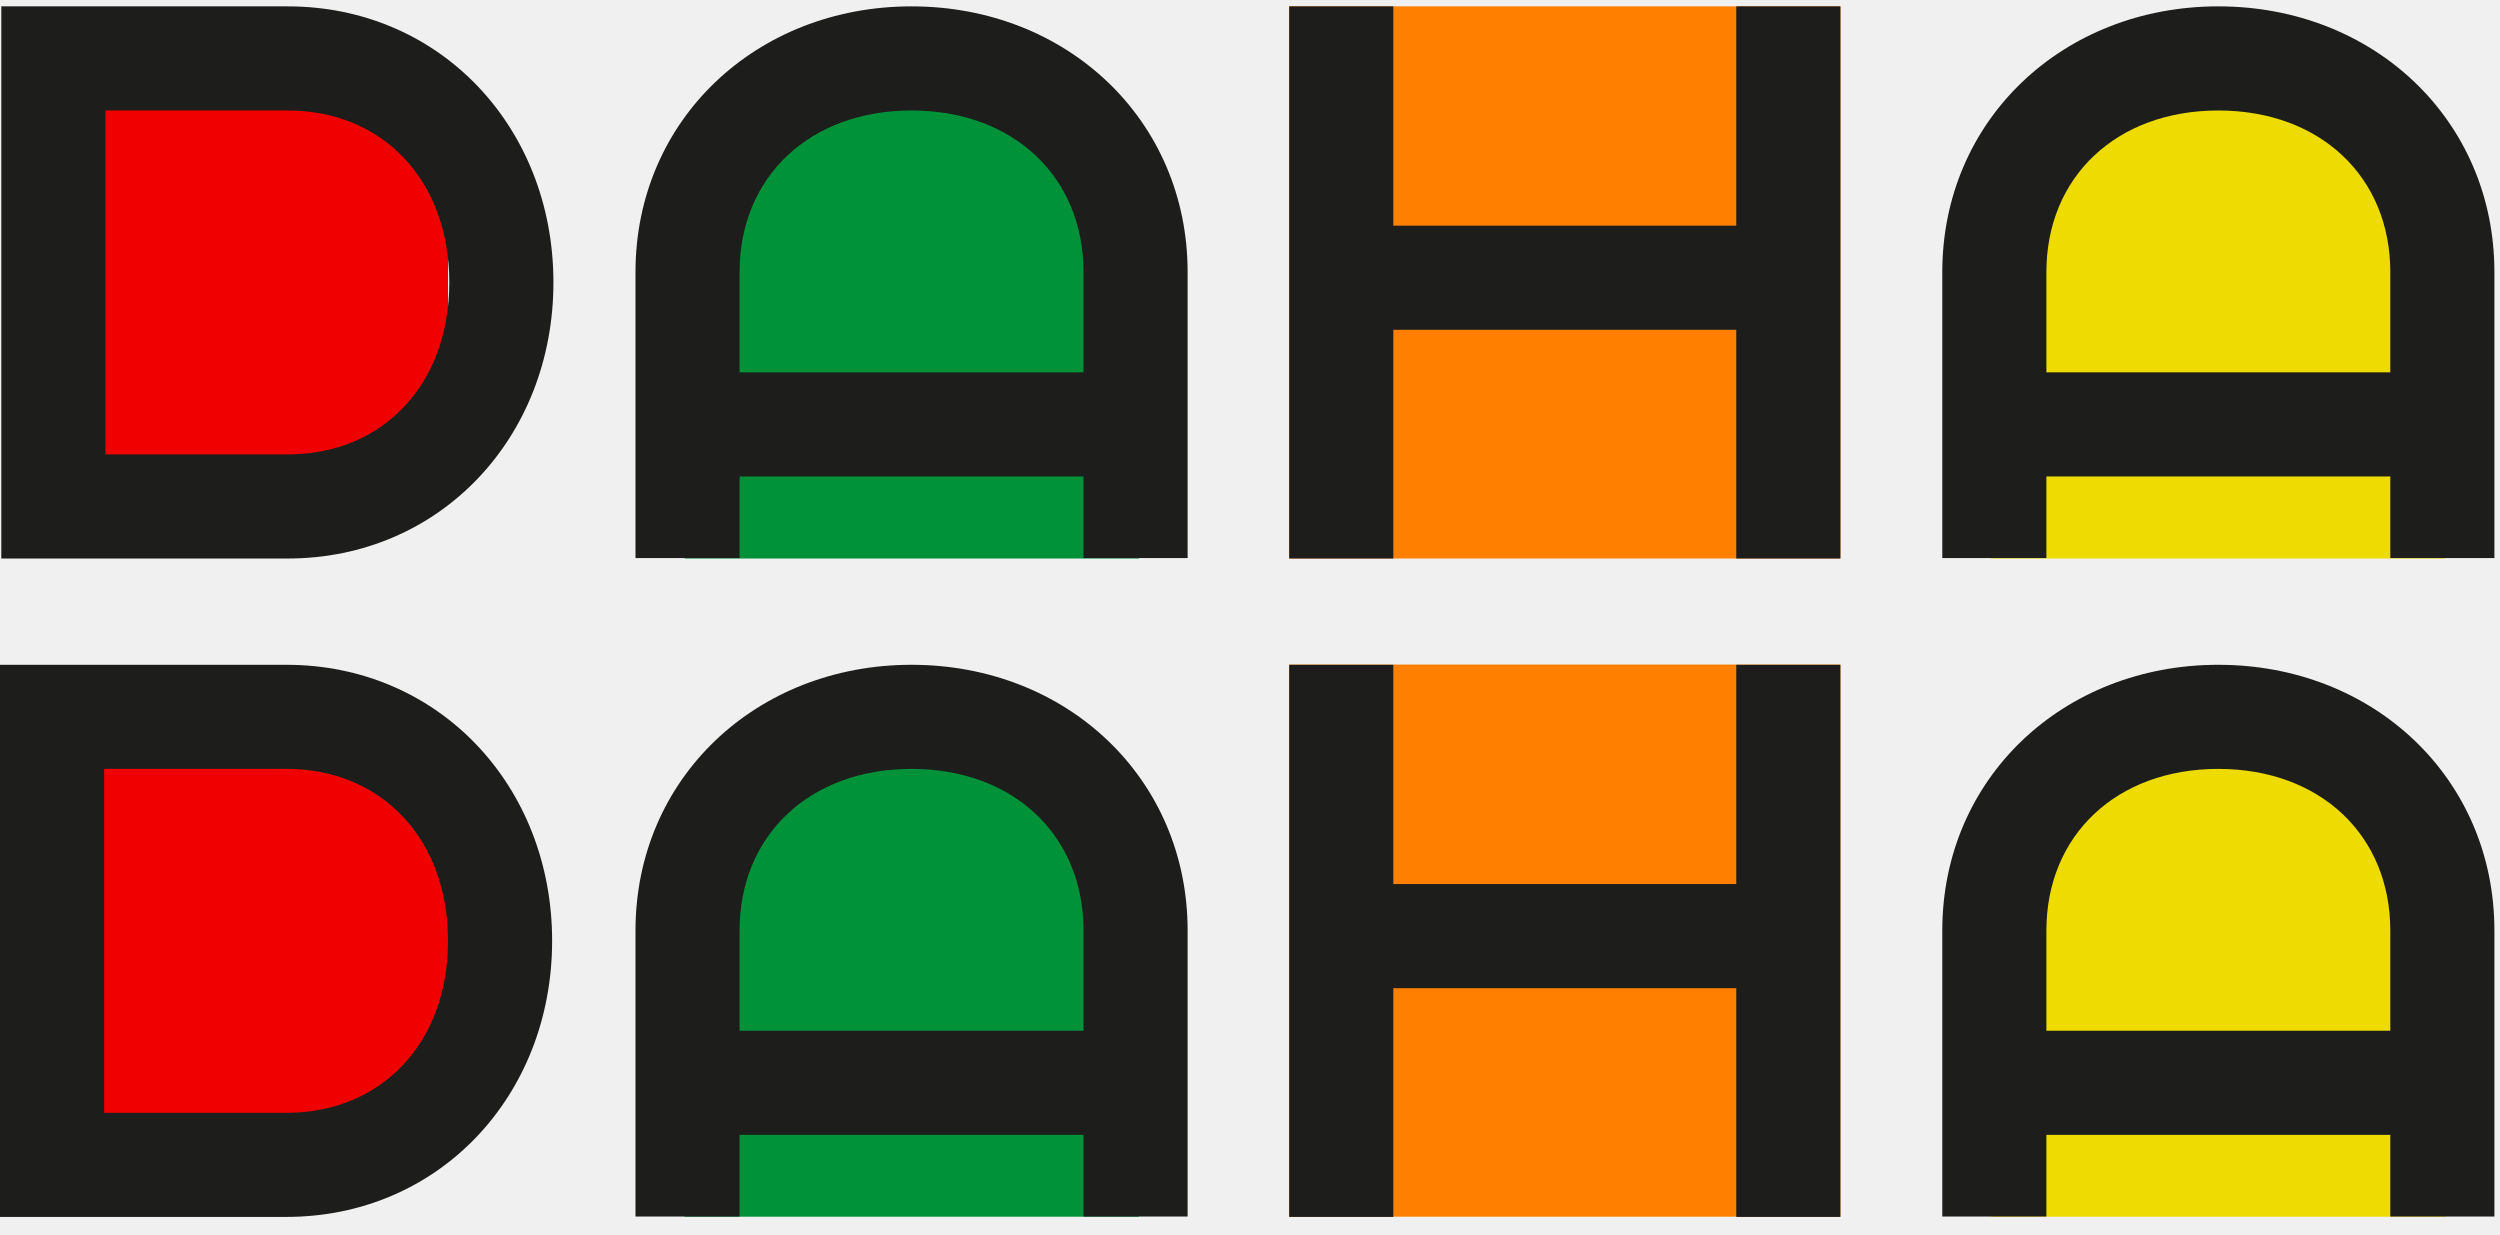
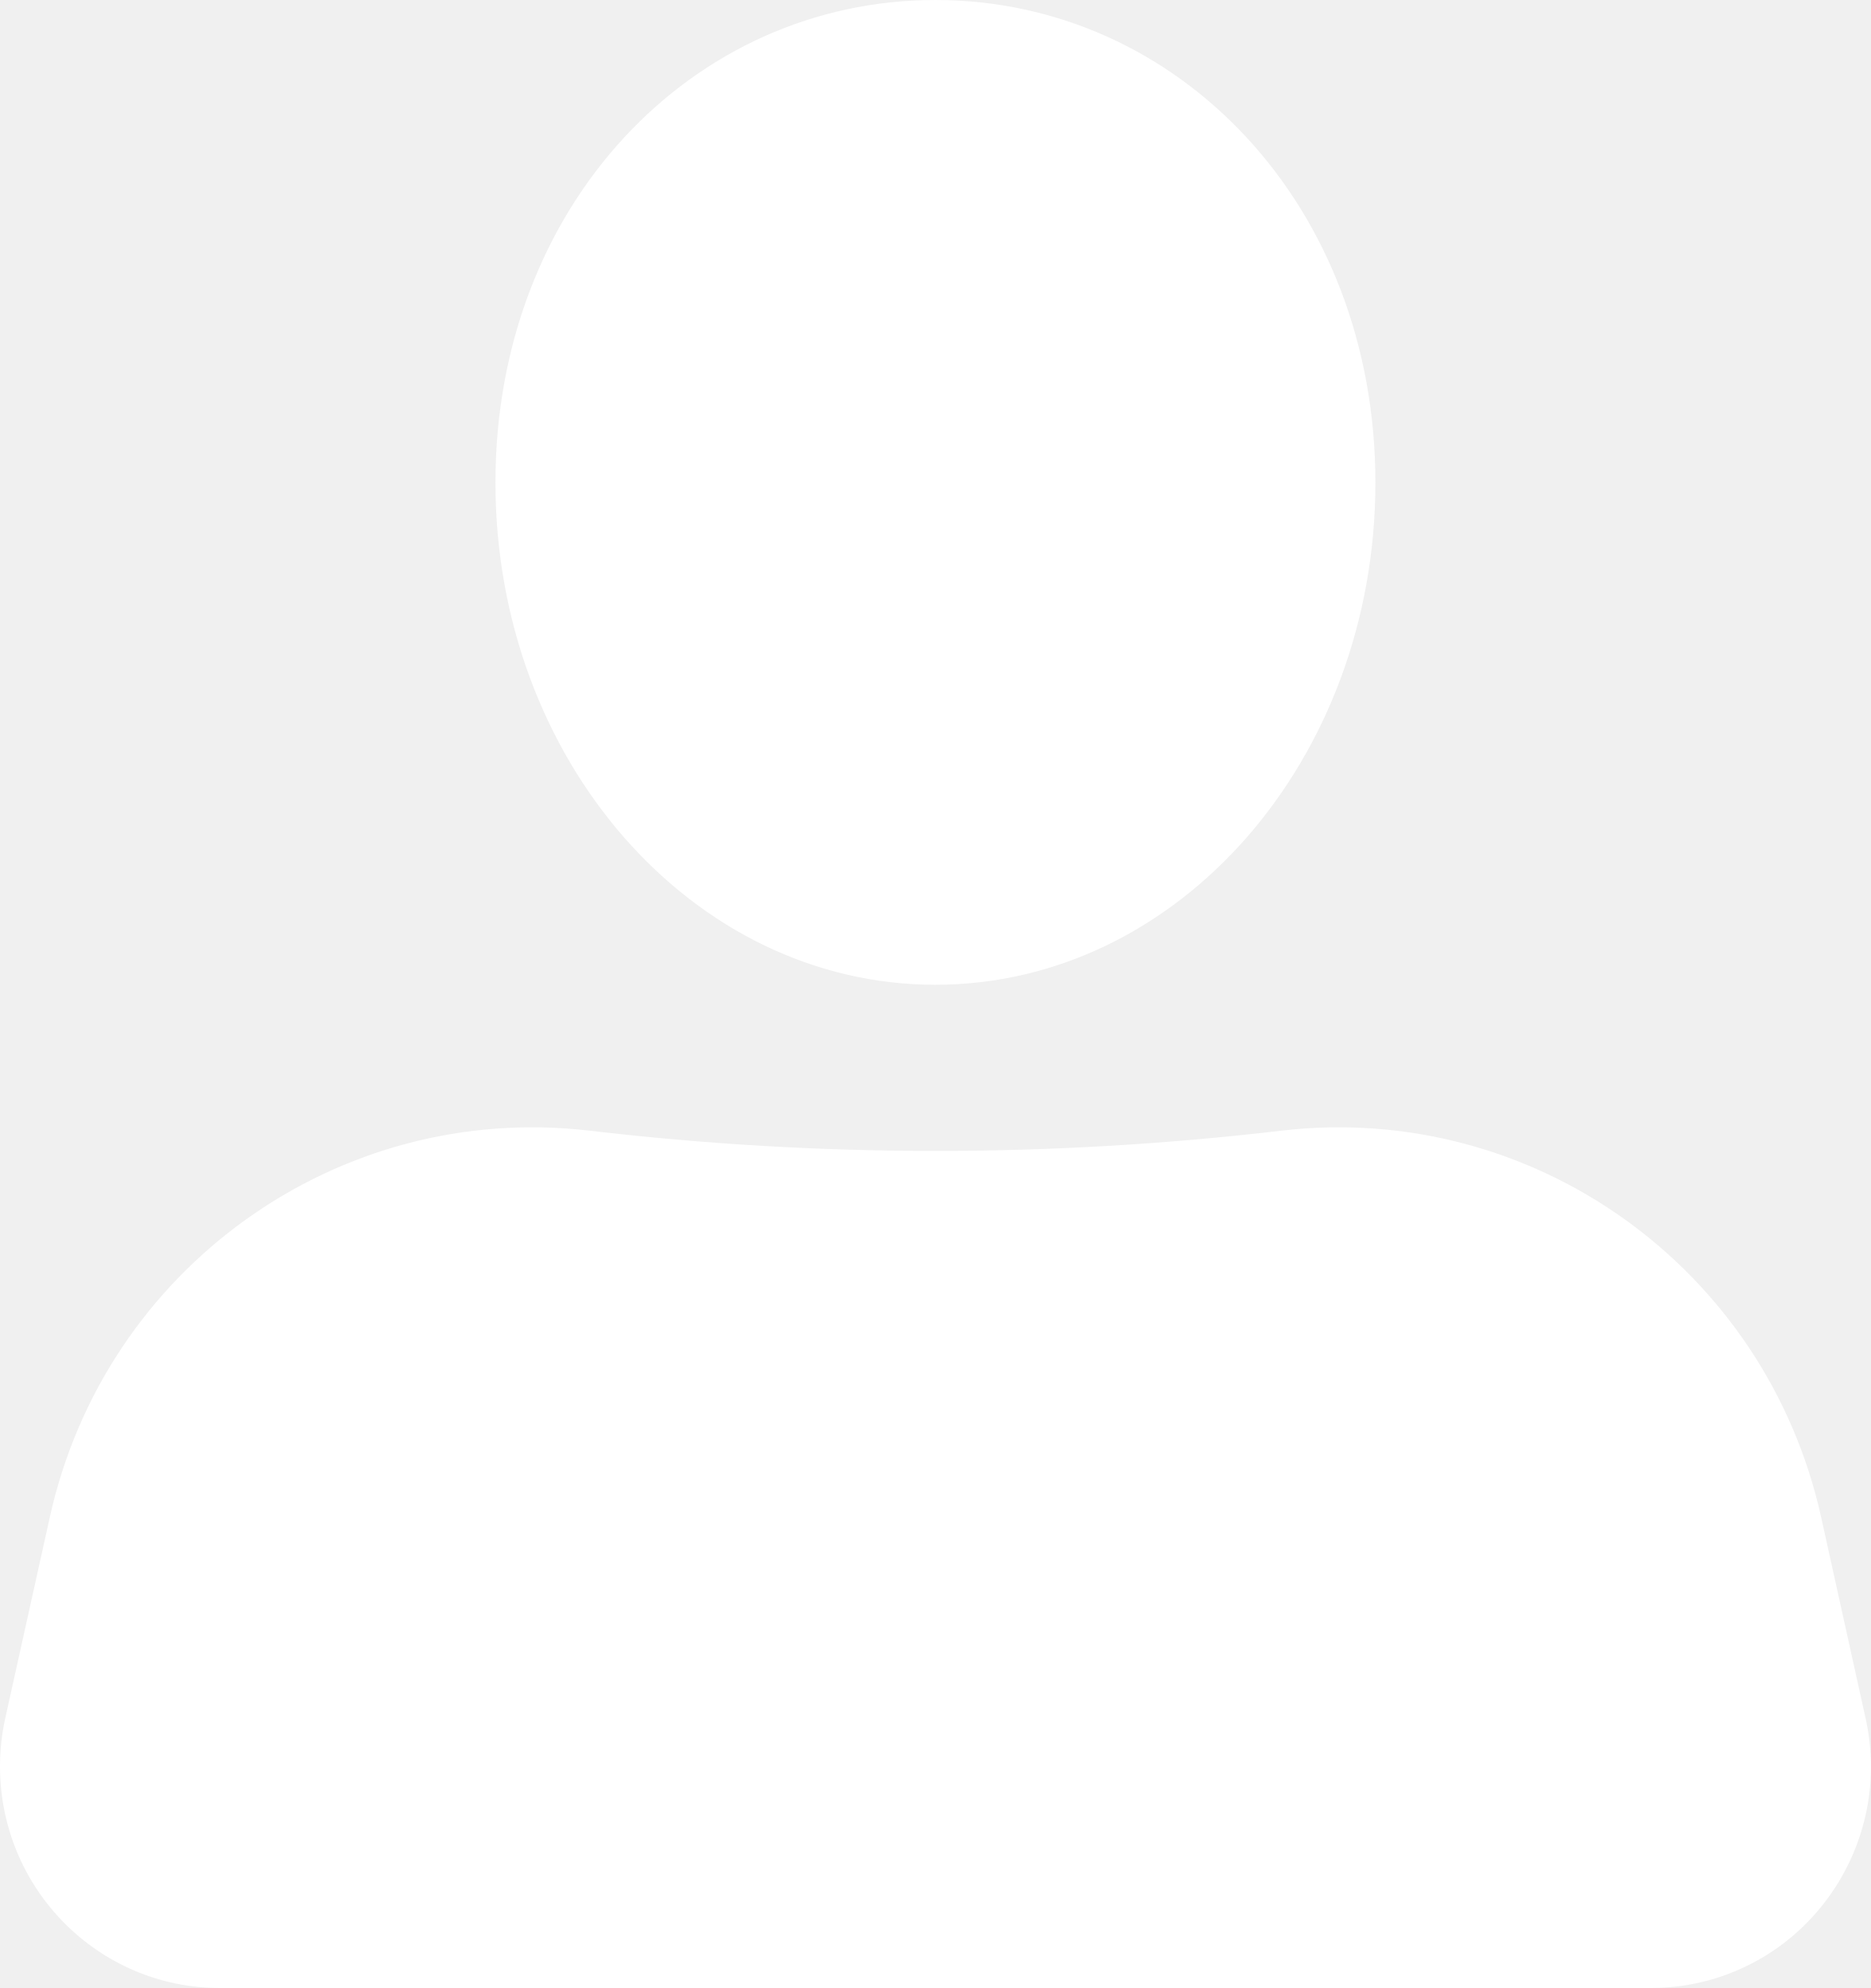
- <svg xmlns="http://www.w3.org/2000/svg" width="81" height="40" viewBox="0 0 81 40" fill="none">
-   <path fill-rule="evenodd" clip-rule="evenodd" d="M41.77 18.095H59.629V0.206H41.77V18.095Z" fill="#FF8000" />
-   <path fill-rule="evenodd" clip-rule="evenodd" d="M35.958 6.579V3.218H23.126V6.579H22.182V18.096H36.902V6.579H35.958Z" fill="#009239" />
-   <path fill-rule="evenodd" clip-rule="evenodd" d="M78.291 6.579V3.218H65.459V6.579H64.514V18.096H79.235V6.579H78.291Z" fill="#EEDB02" />
-   <path fill-rule="evenodd" clip-rule="evenodd" d="M2.159 15.53H14.516V2.422H2.159V15.53Z" fill="#F00000" />
-   <path fill-rule="evenodd" clip-rule="evenodd" d="M41.77 39.421H59.629V21.532H41.77V39.421Z" fill="#FF8000" />
-   <path fill-rule="evenodd" clip-rule="evenodd" d="M23.126 24.544V27.905H22.182V39.421H36.903V27.905H35.958V24.544H23.126Z" fill="#009239" />
-   <path fill-rule="evenodd" clip-rule="evenodd" d="M65.459 24.544V27.905H64.514V39.421H79.235V27.905H78.291V24.544H65.459Z" fill="#EEDB02" />
-   <path fill-rule="evenodd" clip-rule="evenodd" d="M2.159 36.856H14.516V23.747H2.159V36.856Z" fill="#F00000" />
-   <path fill-rule="evenodd" clip-rule="evenodd" d="M56.255 0.206V7.311H45.144V0.206H41.77V18.095H45.144V10.685H56.255V18.095H59.629V0.206H56.255Z" fill="#1D1E1C" />
-   <path fill-rule="evenodd" clip-rule="evenodd" d="M9.319 14.722H3.415V3.58H9.319C12.411 3.58 14.557 5.854 14.557 9.151C14.557 12.448 12.411 14.722 9.319 14.722M9.319 0.206H0.042V18.096H9.319C14.251 18.096 17.931 14.185 17.931 9.151C17.931 4.116 14.251 0.206 9.319 0.206" fill="#1D1E1C" />
-   <path fill-rule="evenodd" clip-rule="evenodd" d="M77.446 12.063H66.303V8.818C66.303 5.726 68.578 3.58 71.874 3.58C75.172 3.58 77.446 5.726 77.446 8.818V12.063ZM71.874 0.206C66.84 0.206 62.93 3.886 62.93 8.818V12.367V15.437V18.082H66.303V15.437H77.446V18.082H80.819V15.437V12.367V8.818C80.819 3.886 76.909 0.206 71.874 0.206V0.206Z" fill="#1D1E1C" />
-   <path fill-rule="evenodd" clip-rule="evenodd" d="M35.106 12.063H23.963V8.818C23.963 5.726 26.238 3.58 29.534 3.58C32.831 3.58 35.106 5.726 35.106 8.818V12.063ZM29.534 0.206C24.5 0.206 20.59 3.886 20.59 8.818V12.367V15.437V18.082H23.963V15.437H35.106V18.082H38.479V15.437V12.367V8.818C38.479 3.886 34.569 0.206 29.534 0.206V0.206Z" fill="#1D1E1C" />
-   <path fill-rule="evenodd" clip-rule="evenodd" d="M56.255 28.643H45.144V21.539H41.77V39.428H45.144V32.017H56.255V39.428H59.628V21.539H56.255V28.643Z" fill="#1D1E1C" />
-   <path fill-rule="evenodd" clip-rule="evenodd" d="M9.277 36.055H3.373V24.912H9.277C12.369 24.912 14.516 27.187 14.516 30.483C14.516 33.78 12.369 36.055 9.277 36.055M9.277 21.539H-0V39.428H9.277C14.209 39.428 17.889 35.518 17.889 30.483C17.889 25.449 14.209 21.539 9.277 21.539" fill="#1D1E1C" />
-   <path fill-rule="evenodd" clip-rule="evenodd" d="M77.446 33.396H66.303V30.151C66.303 27.059 68.578 24.912 71.874 24.912C75.172 24.912 77.446 27.059 77.446 30.151V33.396ZM71.874 21.539C66.84 21.539 62.93 25.219 62.93 30.151V33.7V36.769V39.415H66.303V36.769H77.446V39.415H80.819V36.769V33.7V30.151C80.819 25.219 76.909 21.539 71.874 21.539V21.539Z" fill="#1D1E1C" />
-   <path fill-rule="evenodd" clip-rule="evenodd" d="M35.106 33.396H23.963V30.151C23.963 27.059 26.238 24.912 29.534 24.912C32.831 24.912 35.106 27.059 35.106 30.151V33.396ZM29.534 21.539C24.5 21.539 20.59 25.219 20.59 30.151V33.7V36.769V39.415H23.963V36.769H35.106V39.415H38.479V36.769V33.7V30.151C38.479 25.219 34.569 21.539 29.534 21.539V21.539Z" fill="#1D1E1C" />
+ <svg xmlns="http://www.w3.org/2000/svg" width="16" height="17" viewBox="0 0 16 17" fill="none">
+   <path fill-rule="evenodd" clip-rule="evenodd" d="M11.762 4.127C11.762 1.757 10.077 0 7.999 0C5.921 0 4.237 1.757 4.237 4.127C4.237 6.498 5.921 8.421 7.999 8.421C10.077 8.421 11.762 6.498 11.762 4.127ZM15.954 14.693L15.574 12.974C15.102 10.843 13.108 9.416 10.956 9.669C9.975 9.784 8.99 9.842 8 9.842C7.01 9.842 6.024 9.784 5.044 9.669C2.891 9.416 0.897 10.843 0.426 12.974L0.045 14.693C0.015 14.828 0 14.967 0 15.105C0 16.152 0.842 17 1.881 17H14.118C14.256 17 14.393 16.985 14.528 16.955C15.542 16.727 16.181 15.714 15.954 14.693Z" fill="white" />
</svg>
